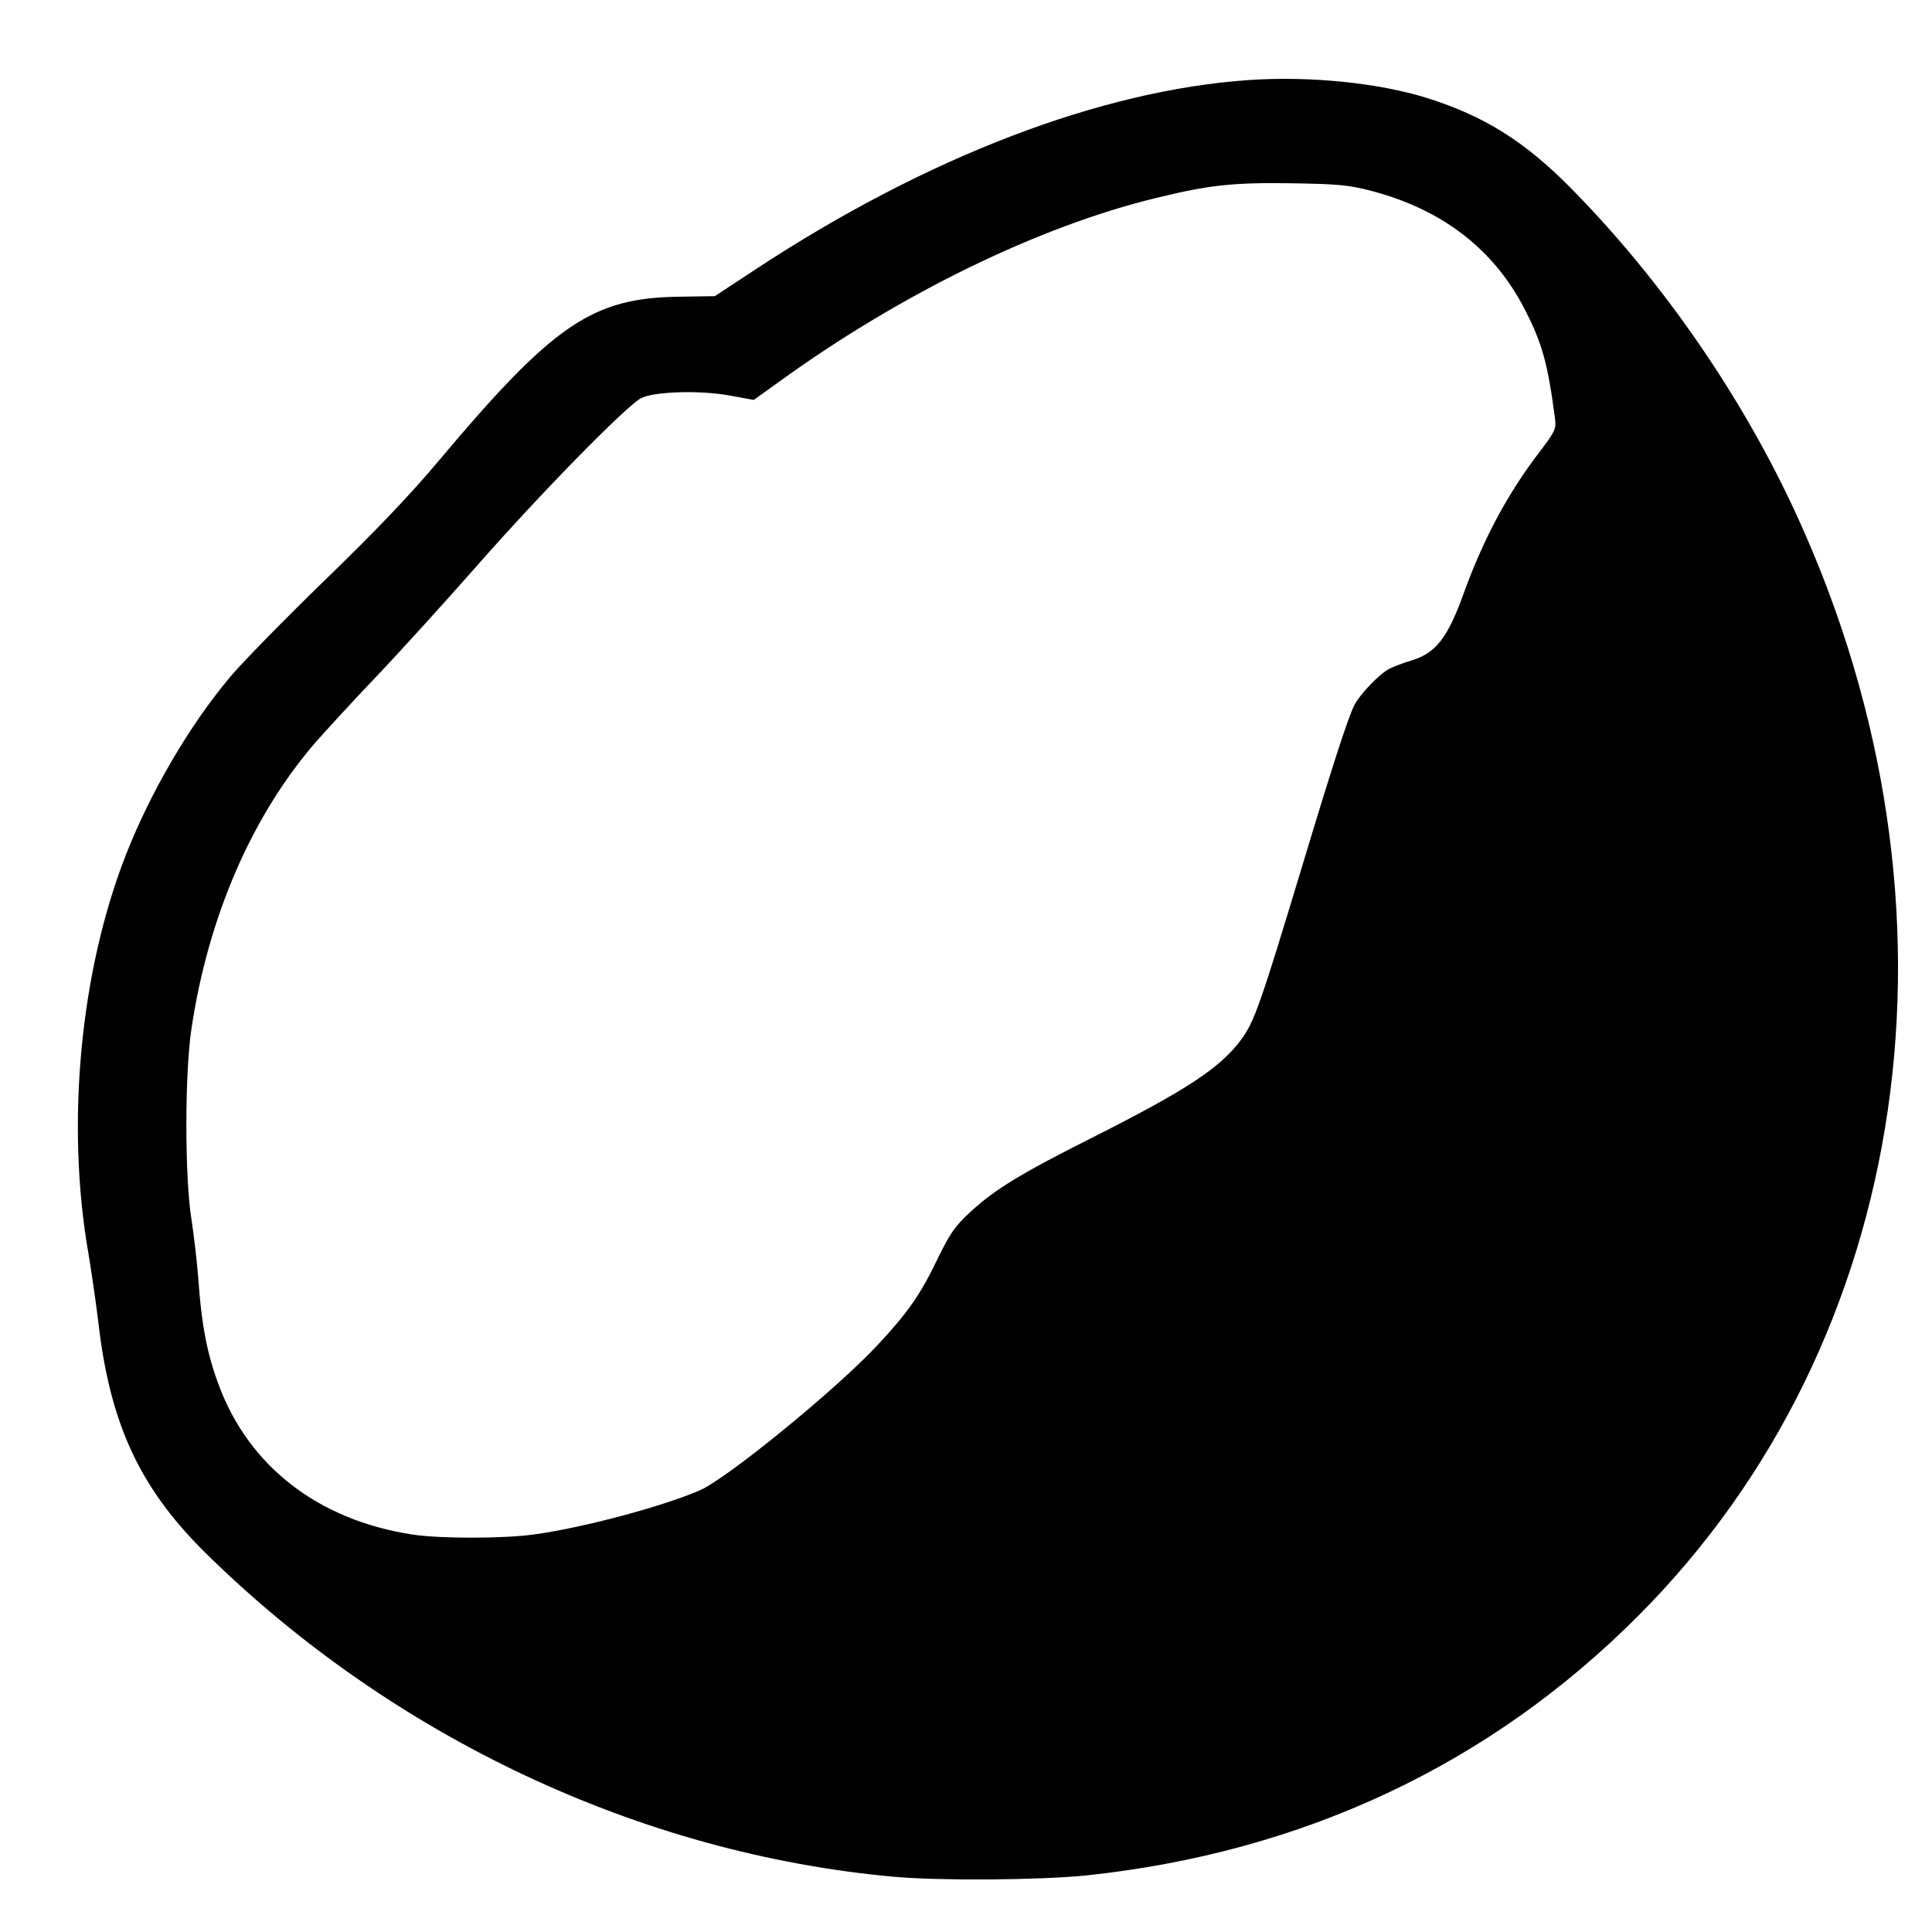
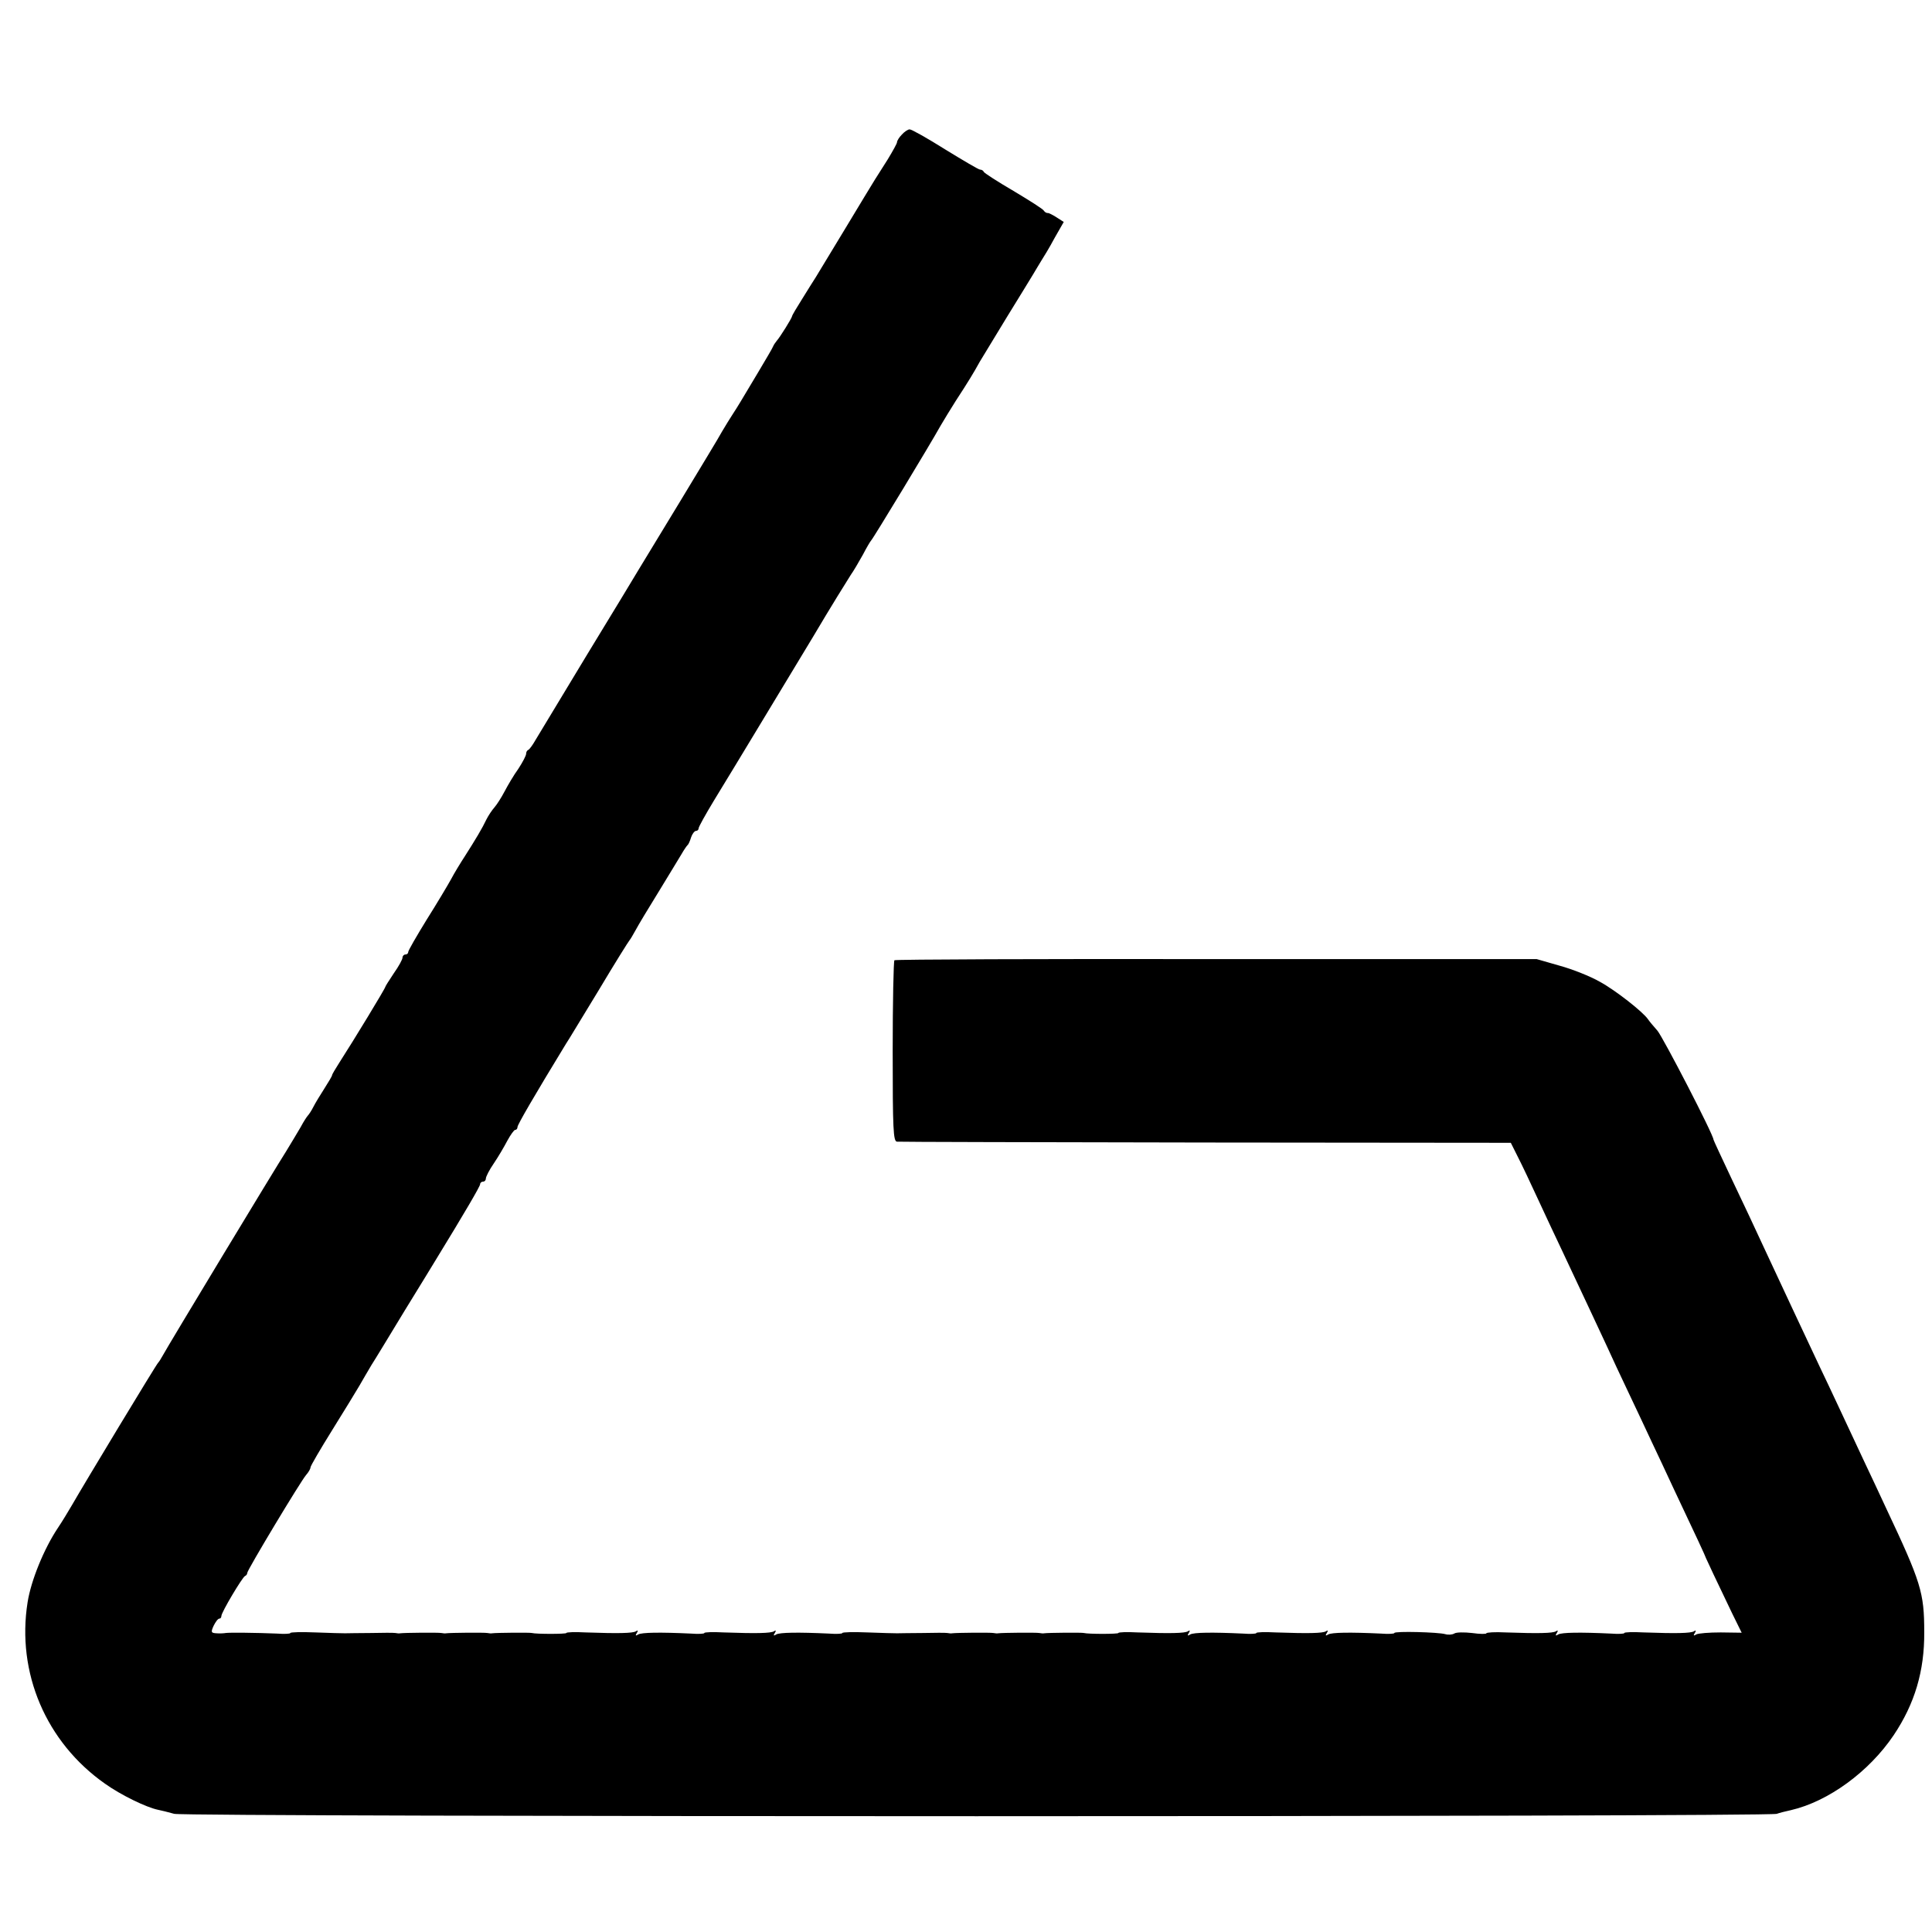
- <svg xmlns="http://www.w3.org/2000/svg" version="1.0" width="700pt" height="700pt" viewBox="0 0 700 700" preserveAspectRatio="xMidYMid meet">
-   <g transform="translate(0,700) scale(0.1,-0.1)" fill="#000000" stroke="none">
-     <path d="M4525 6710 c-537 -37 -1166 -278 -1783 -683 l-152 -100 -128 -2 c-316 -4 -456 -99 -872 -594 -101 -121 -233 -259 -416 -436 -147 -143 -301 -300 -342 -350 -146 -174 -286 -414 -375 -640 -167 -425 -219 -979 -136 -1450 10 -60 26 -170 35 -243 42 -370 150 -603 388 -838 678 -668 1577 -1091 2496 -1174 170 -15 528 -12 696 5 784 83 1462 401 1999 940 996 997 1224 2565 579 3979 -197 433 -491 859 -824 1196 -166 168 -313 260 -520 325 -176 55 -424 80 -645 65z m449 -403 c254 -68 439 -211 550 -427 63 -122 84 -196 110 -396 5 -38 1 -46 -54 -119 -115 -149 -204 -315 -275 -510 -60 -168 -103 -222 -194 -249 -27 -8 -61 -21 -77 -29 -37 -19 -107 -93 -127 -132 -23 -46 -79 -218 -188 -580 -153 -506 -174 -567 -223 -633 -75 -101 -197 -182 -543 -356 -254 -128 -348 -185 -436 -266 -58 -54 -74 -77 -121 -173 -60 -126 -109 -196 -217 -311 -150 -161 -546 -484 -644 -526 -139 -60 -430 -137 -603 -160 -111 -15 -339 -15 -437 0 -342 52 -595 248 -704 546 -40 108 -60 211 -71 362 -5 70 -17 174 -26 232 -25 153 -25 533 0 695 61 405 219 769 449 1035 36 41 133 147 217 235 84 88 249 270 368 405 229 261 540 578 594 607 47 25 219 30 327 9 l82 -15 92 66 c439 318 941 563 1367 666 191 47 279 56 490 53 172 -3 207 -6 294 -29z" />
+ <svg xmlns="http://www.w3.org/2000/svg" version="1.0" width="672pt" height="672pt" viewBox="0 0 672 672" preserveAspectRatio="xMidYMid meet">
+   <g transform="translate(0,672) scale(0.1,-0.1)" fill="#000000" stroke="none">
+     <path d="M3137 6252 c-10 -10 -17 -22 -17 -27 0 -4 -15 -31 -32 -59 -18 -28 -38 -60 -45 -71 -7 -11 -53 -87 -103 -170 -50 -82 -96 -159 -103 -170 -7 -11 -28 -44 -47 -75 -19 -30 -35 -57 -35 -60 -1 -7 -42 -73 -53 -85 -5 -6 -11 -15 -13 -20 -2 -6 -26 -46 -52 -90 -64 -107 -69 -116 -88 -145 -9 -14 -26 -41 -37 -60 -10 -19 -77 -129 -147 -245 -70 -115 -135 -222 -144 -237 -9 -15 -89 -148 -179 -295 -89 -147 -170 -281 -180 -298 -9 -16 -20 -31 -24 -33 -5 -2 -8 -8 -8 -14 0 -6 -12 -29 -27 -52 -16 -22 -37 -58 -48 -79 -11 -21 -27 -46 -35 -55 -8 -9 -21 -28 -28 -42 -14 -30 -38 -70 -75 -128 -15 -23 -37 -59 -48 -80 -11 -20 -49 -84 -85 -141 -35 -57 -64 -107 -64 -112 0 -5 -4 -9 -10 -9 -5 0 -10 -5 -10 -11 0 -6 -13 -30 -30 -54 -16 -24 -30 -46 -30 -48 0 -5 -110 -186 -159 -262 -14 -22 -26 -42 -26 -45 0 -3 -12 -23 -26 -45 -14 -22 -32 -51 -39 -65 -7 -14 -16 -27 -19 -30 -3 -3 -15 -21 -25 -40 -11 -19 -34 -57 -51 -85 -36 -56 -412 -678 -429 -710 -6 -11 -13 -22 -16 -25 -6 -5 -259 -424 -299 -494 -13 -22 -35 -59 -50 -81 -48 -72 -93 -182 -105 -258 -39 -245 64 -487 269 -631 56 -40 145 -83 185 -91 10 -2 35 -8 56 -14 40 -11 5543 -11 5574 0 8 3 31 9 50 13 129 30 271 133 357 261 73 109 107 223 106 358 0 138 -11 173 -133 432 -23 50 -57 122 -75 160 -68 145 -118 253 -155 330 -62 132 -119 253 -185 395 -34 74 -90 193 -124 264 -33 70 -61 130 -61 132 0 17 -175 355 -195 379 -15 17 -30 35 -33 40 -17 25 -112 100 -167 130 -33 19 -96 44 -140 56 l-80 23 -1113 0 c-612 1 -1117 -1 -1121 -4 -3 -3 -6 -146 -6 -317 0 -272 2 -313 15 -314 8 -1 492 -2 1075 -3 l1060 -1 25 -50 c14 -27 45 -93 69 -145 24 -52 61 -131 82 -175 82 -174 128 -273 157 -335 16 -36 51 -110 77 -165 26 -55 62 -131 80 -170 18 -38 52 -110 75 -160 79 -167 113 -240 114 -245 2 -5 38 -82 91 -192 l33 -67 -73 1 c-40 0 -78 -3 -85 -7 -9 -6 -11 -4 -5 5 5 8 4 11 -3 6 -11 -7 -61 -8 -175 -4 -37 2 -67 1 -67 -2 0 -3 -21 -4 -47 -2 -107 5 -171 4 -183 -3 -9 -6 -11 -4 -5 5 5 8 4 11 -3 6 -11 -7 -61 -8 -175 -4 -37 2 -67 0 -67 -3 0 -3 -22 -3 -50 1 -27 3 -55 3 -62 -2 -7 -4 -21 -5 -31 -2 -24 7 -177 11 -177 4 0 -3 -21 -4 -47 -2 -107 5 -171 4 -183 -3 -9 -6 -11 -4 -5 5 5 8 4 11 -3 6 -11 -7 -61 -8 -175 -4 -37 2 -67 1 -67 -2 0 -3 -21 -4 -47 -2 -107 5 -171 4 -183 -3 -9 -6 -11 -4 -5 5 5 8 4 11 -3 6 -11 -7 -61 -8 -175 -4 -37 2 -67 1 -67 -2 0 -4 -106 -4 -120 0 -5 2 -125 1 -138 -1 -4 -1 -11 0 -17 1 -10 2 -128 1 -143 -1 -4 -1 -11 0 -17 1 -10 2 -128 1 -143 -1 -4 -1 -11 0 -17 1 -5 1 -44 1 -85 0 -41 0 -82 -1 -90 -1 -8 0 -54 1 -103 3 -48 2 -87 1 -87 -2 0 -3 -21 -4 -47 -2 -107 5 -171 4 -183 -3 -9 -6 -11 -4 -5 5 5 8 4 11 -3 6 -11 -7 -61 -8 -175 -4 -37 2 -67 1 -67 -2 0 -3 -21 -4 -47 -2 -107 5 -171 4 -183 -3 -9 -6 -11 -4 -5 5 5 8 4 11 -3 6 -11 -7 -61 -8 -175 -4 -37 2 -67 1 -67 -2 0 -4 -106 -4 -120 0 -5 2 -125 1 -138 -1 -4 -1 -11 0 -17 1 -10 2 -128 1 -143 -1 -4 -1 -11 0 -17 1 -10 2 -128 1 -143 -1 -4 -1 -11 0 -17 1 -5 1 -44 1 -85 0 -41 0 -82 -1 -90 -1 -8 0 -54 1 -103 3 -48 2 -87 1 -87 -2 0 -3 -21 -4 -47 -2 -70 3 -167 4 -178 2 -5 -1 -20 -2 -32 -1 -19 1 -20 4 -10 26 7 14 15 25 20 25 4 0 7 4 7 9 0 13 73 135 82 139 5 2 8 7 8 11 0 10 187 321 205 341 8 9 15 21 15 26 0 5 34 63 75 129 41 66 84 136 95 155 11 19 30 52 42 72 13 20 65 106 116 190 52 84 98 160 103 168 109 178 159 264 159 271 0 5 5 9 10 9 6 0 10 5 10 11 0 6 12 30 28 53 15 22 36 58 47 79 11 20 23 37 27 37 5 0 8 5 8 10 0 8 58 108 169 290 6 8 56 92 113 185 56 94 105 172 108 175 3 3 12 19 21 35 9 17 45 77 81 135 35 58 71 116 79 130 8 14 17 27 20 30 4 3 9 15 13 28 4 12 12 22 17 22 5 0 9 4 9 9 0 5 24 48 53 96 102 167 178 294 345 570 62 105 122 201 131 215 10 14 28 45 42 70 13 25 26 47 29 50 6 5 206 335 242 400 11 19 35 58 52 85 43 66 62 97 84 137 11 18 54 89 96 158 43 69 82 134 89 145 6 11 19 31 27 45 9 14 31 50 48 82 l32 56 -25 16 c-14 9 -28 16 -31 15 -4 0 -10 3 -13 8 -3 6 -51 36 -106 69 -55 32 -101 62 -103 66 -2 5 -8 8 -13 8 -5 0 -59 32 -121 70 -62 39 -117 70 -124 70 -6 0 -18 -8 -27 -18z" />
  </g>
</svg>
